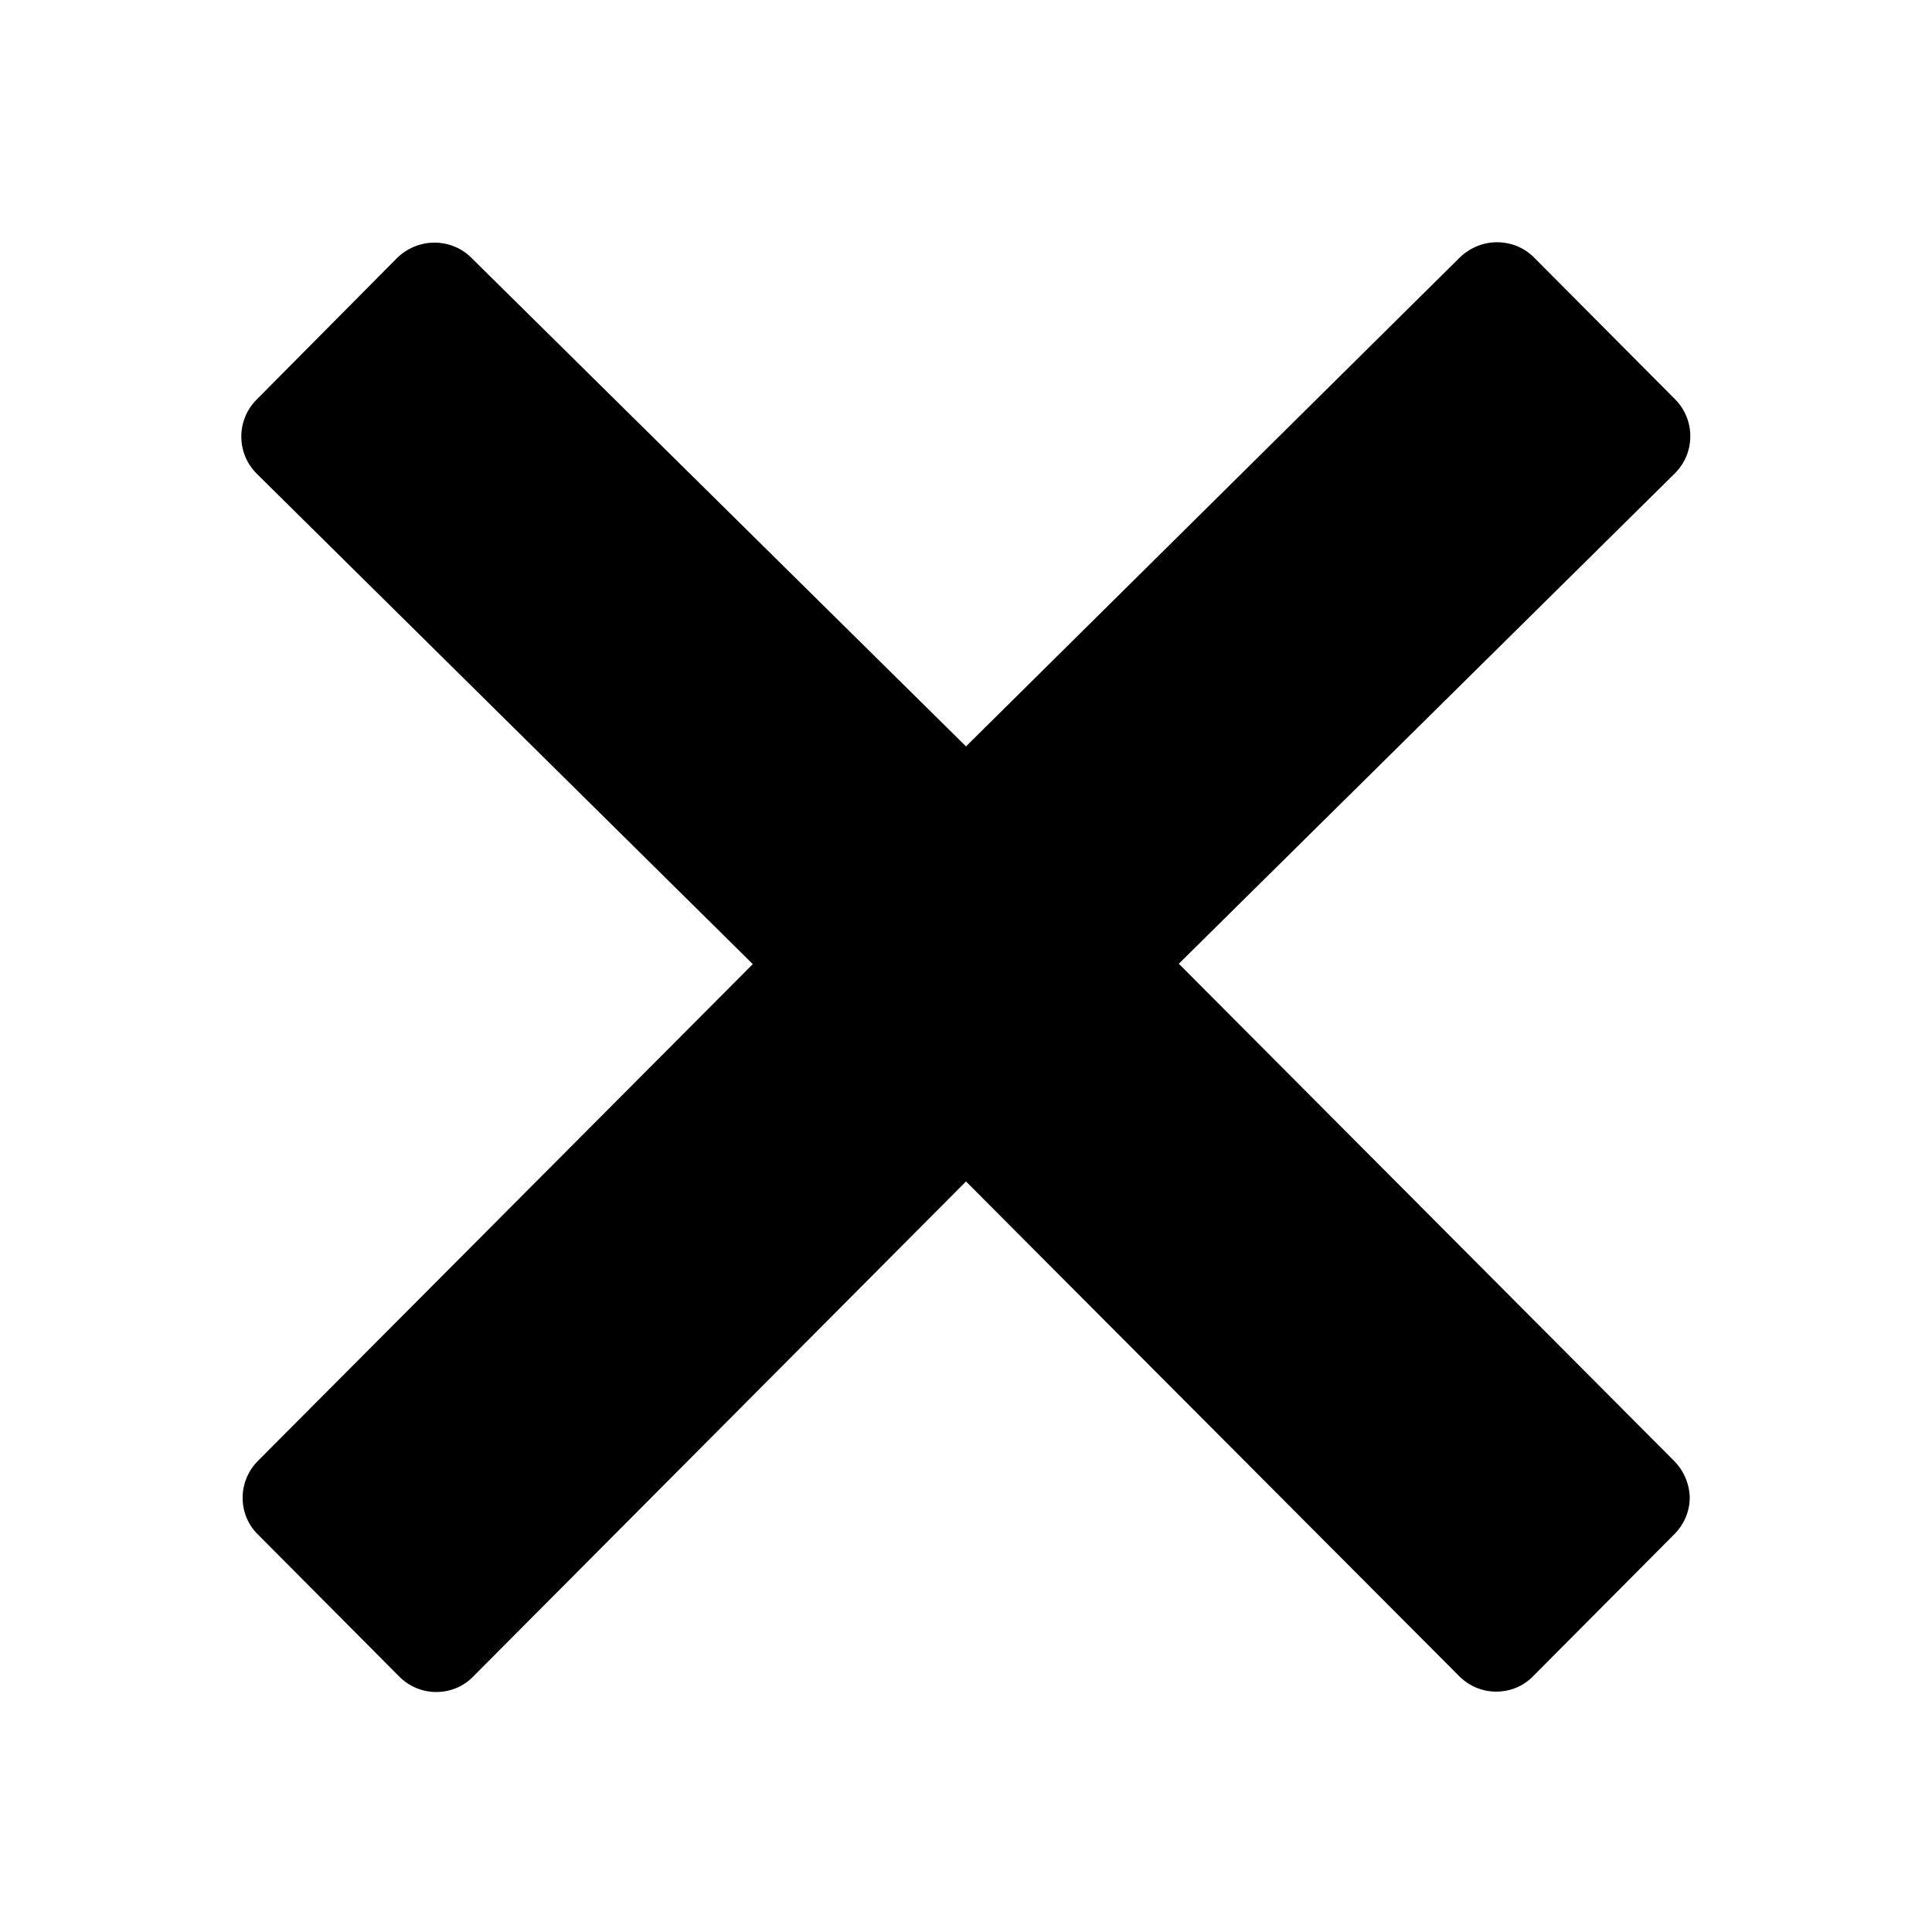
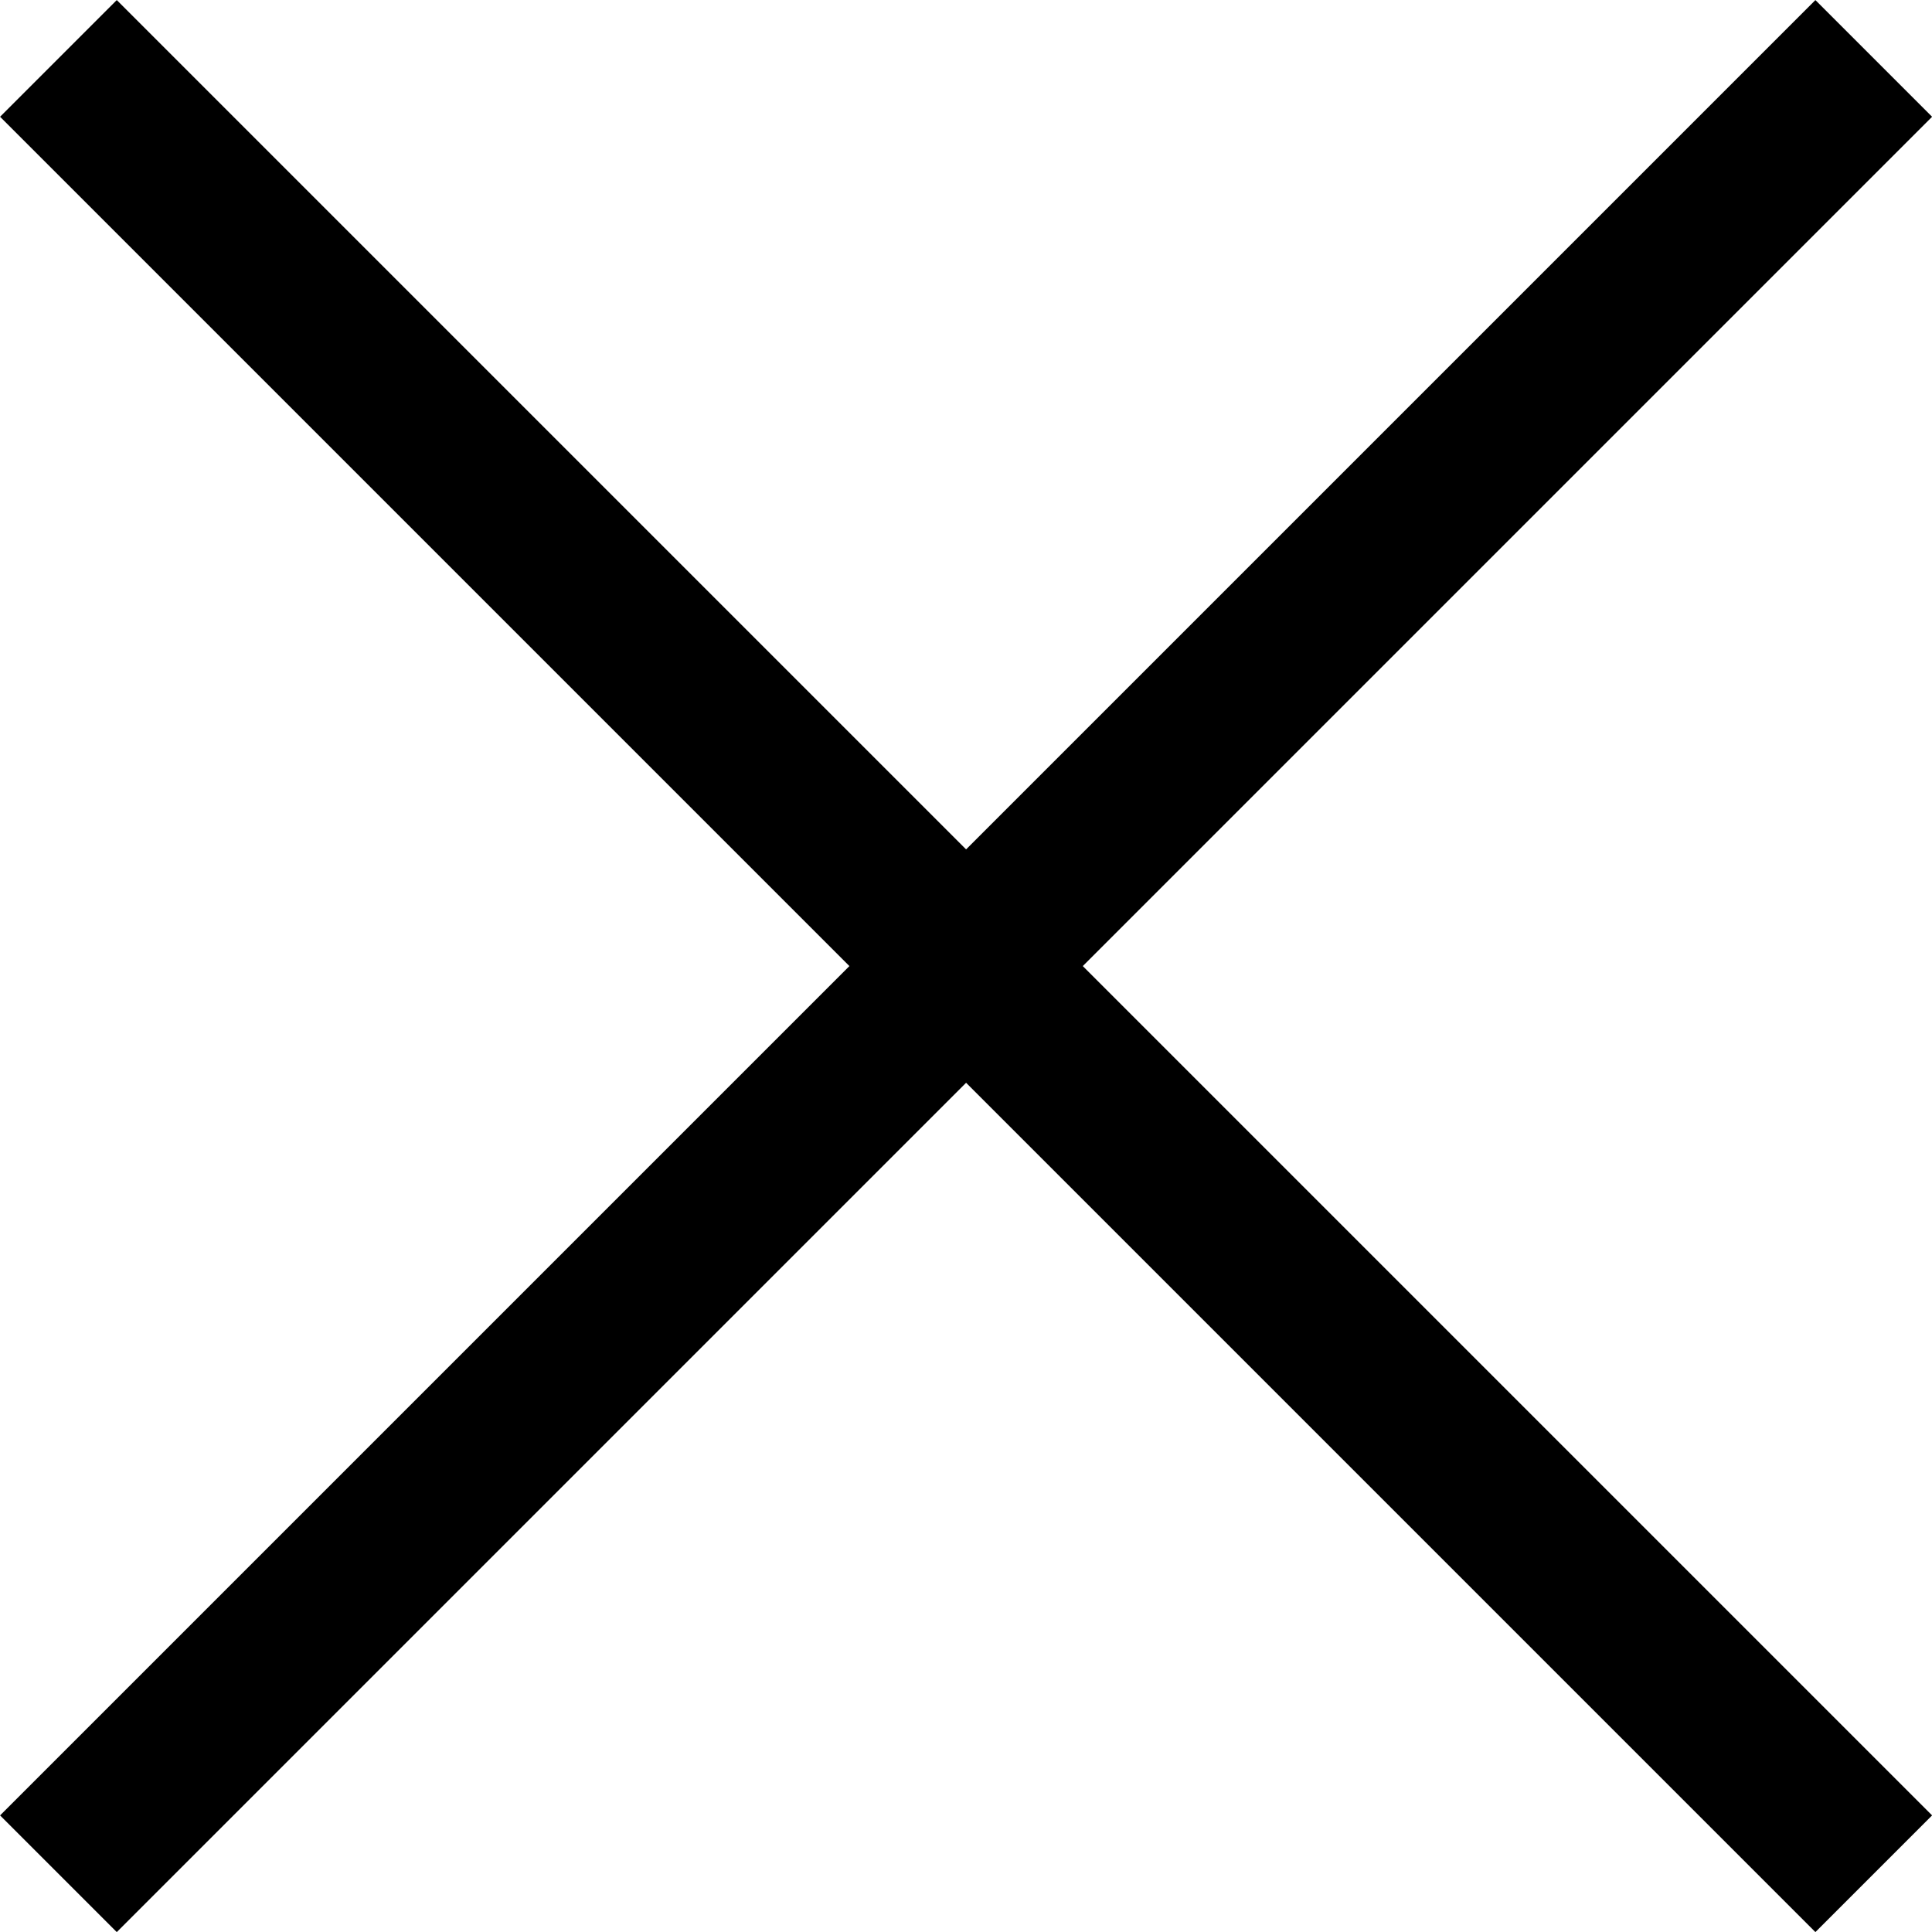
- <svg xmlns="http://www.w3.org/2000/svg" height="20px" id="btn" style="enable-background:new 0 0 20 20;" version="1.1" viewBox="0 0 512 512" width="20px" xml:space="preserve">
-   <path d="M443.6,387.1L312.4,255.4l131.5-130c5.4-5.4,5.4-14.2,0-19.6l-37.4-37.6c-2.6-2.6-6.1-4-9.8-4c-3.7,0-7.2,1.5-9.8,4  L256,197.8L124.9,68.3c-2.6-2.6-6.1-4-9.8-4c-3.7,0-7.2,1.5-9.8,4L68,105.9c-5.4,5.4-5.4,14.2,0,19.6l131.5,130L68.4,387.1  c-2.6,2.6-4.1,6.1-4.1,9.8c0,3.7,1.4,7.2,4.1,9.8l37.4,37.6c2.7,2.7,6.2,4.1,9.8,4.1c3.5,0,7.1-1.3,9.8-4.1L256,313.1l130.7,131.1  c2.7,2.7,6.2,4.1,9.8,4.1c3.5,0,7.1-1.3,9.8-4.1l37.4-37.6c2.6-2.6,4.1-6.1,4.1-9.8C447.7,393.2,446.2,389.7,443.6,387.1z" />
+ <svg xmlns="http://www.w3.org/2000/svg" width="11.707" height="11.707" viewBox="0 0 11.707 11.707">
+   <g id="Group_30" data-name="Group 30" transform="translate(0.354 0.354)">
+     <line id="Line_5" data-name="Line 5" x2="11" y2="11" fill="none" stroke="#000" stroke-width="1" />
+     <line id="Line_6" data-name="Line 6" x1="11" y2="11" fill="none" stroke="#000" stroke-width="1" />
+   </g>
</svg>
